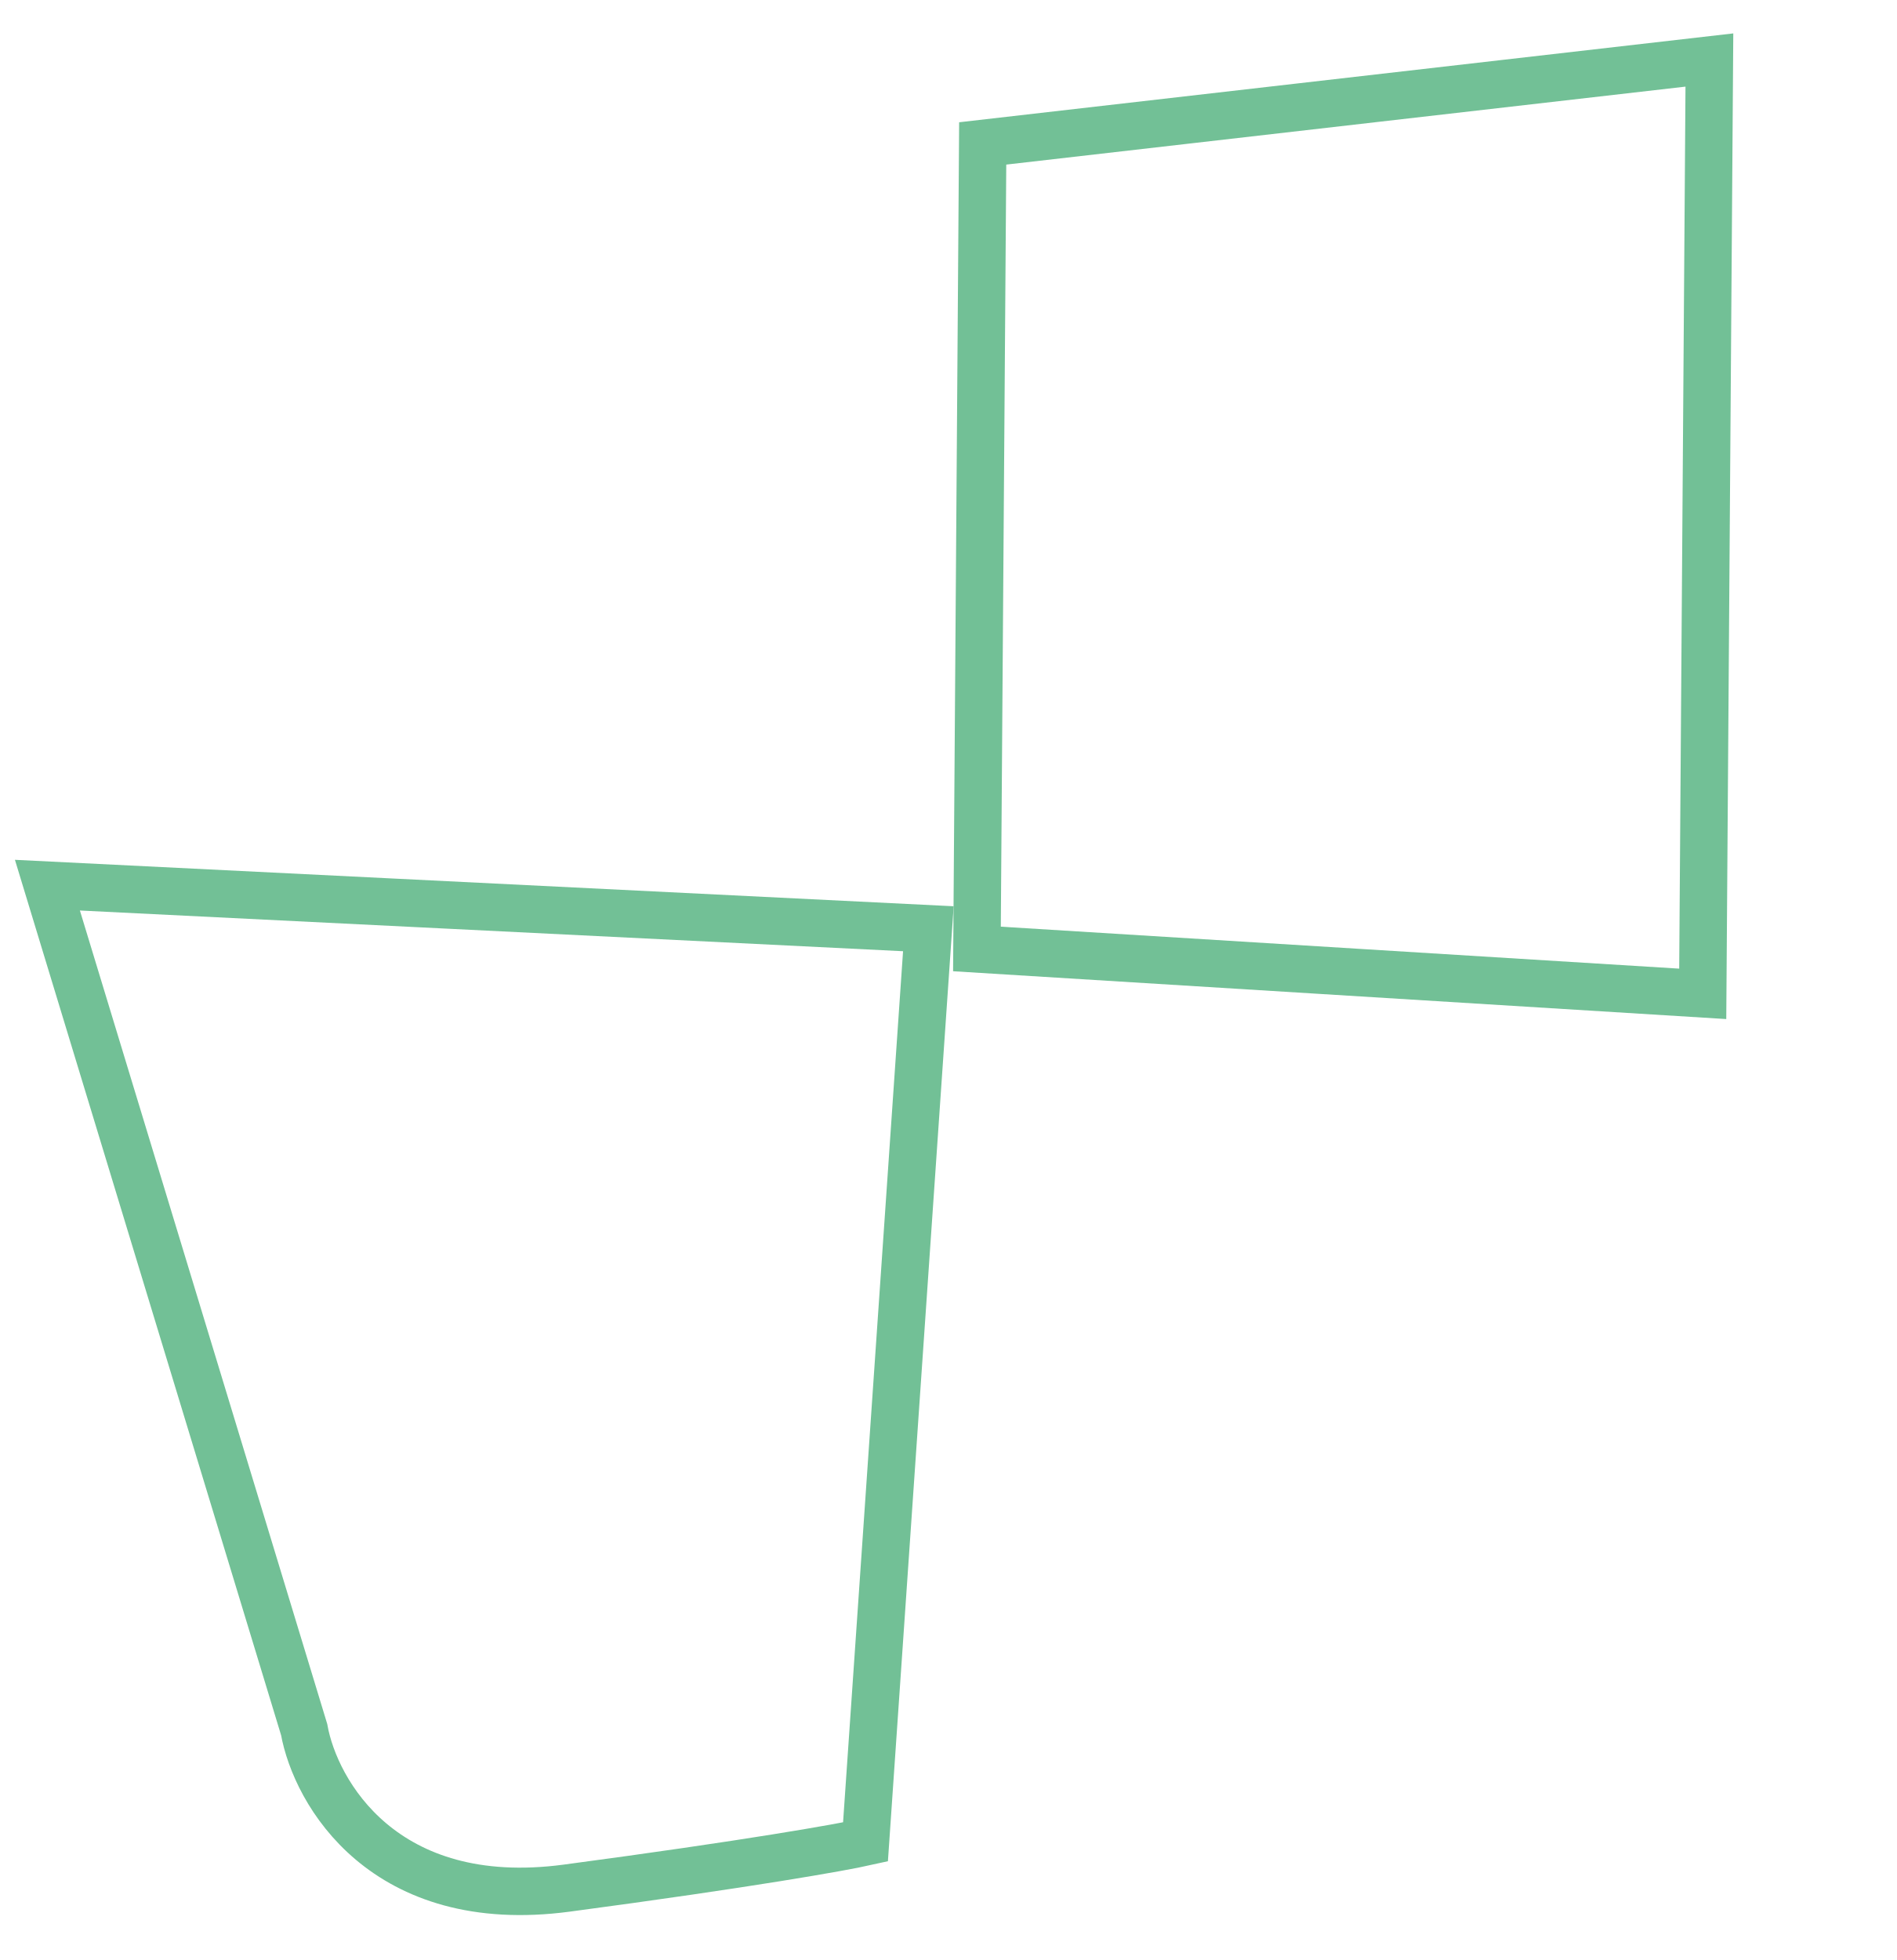
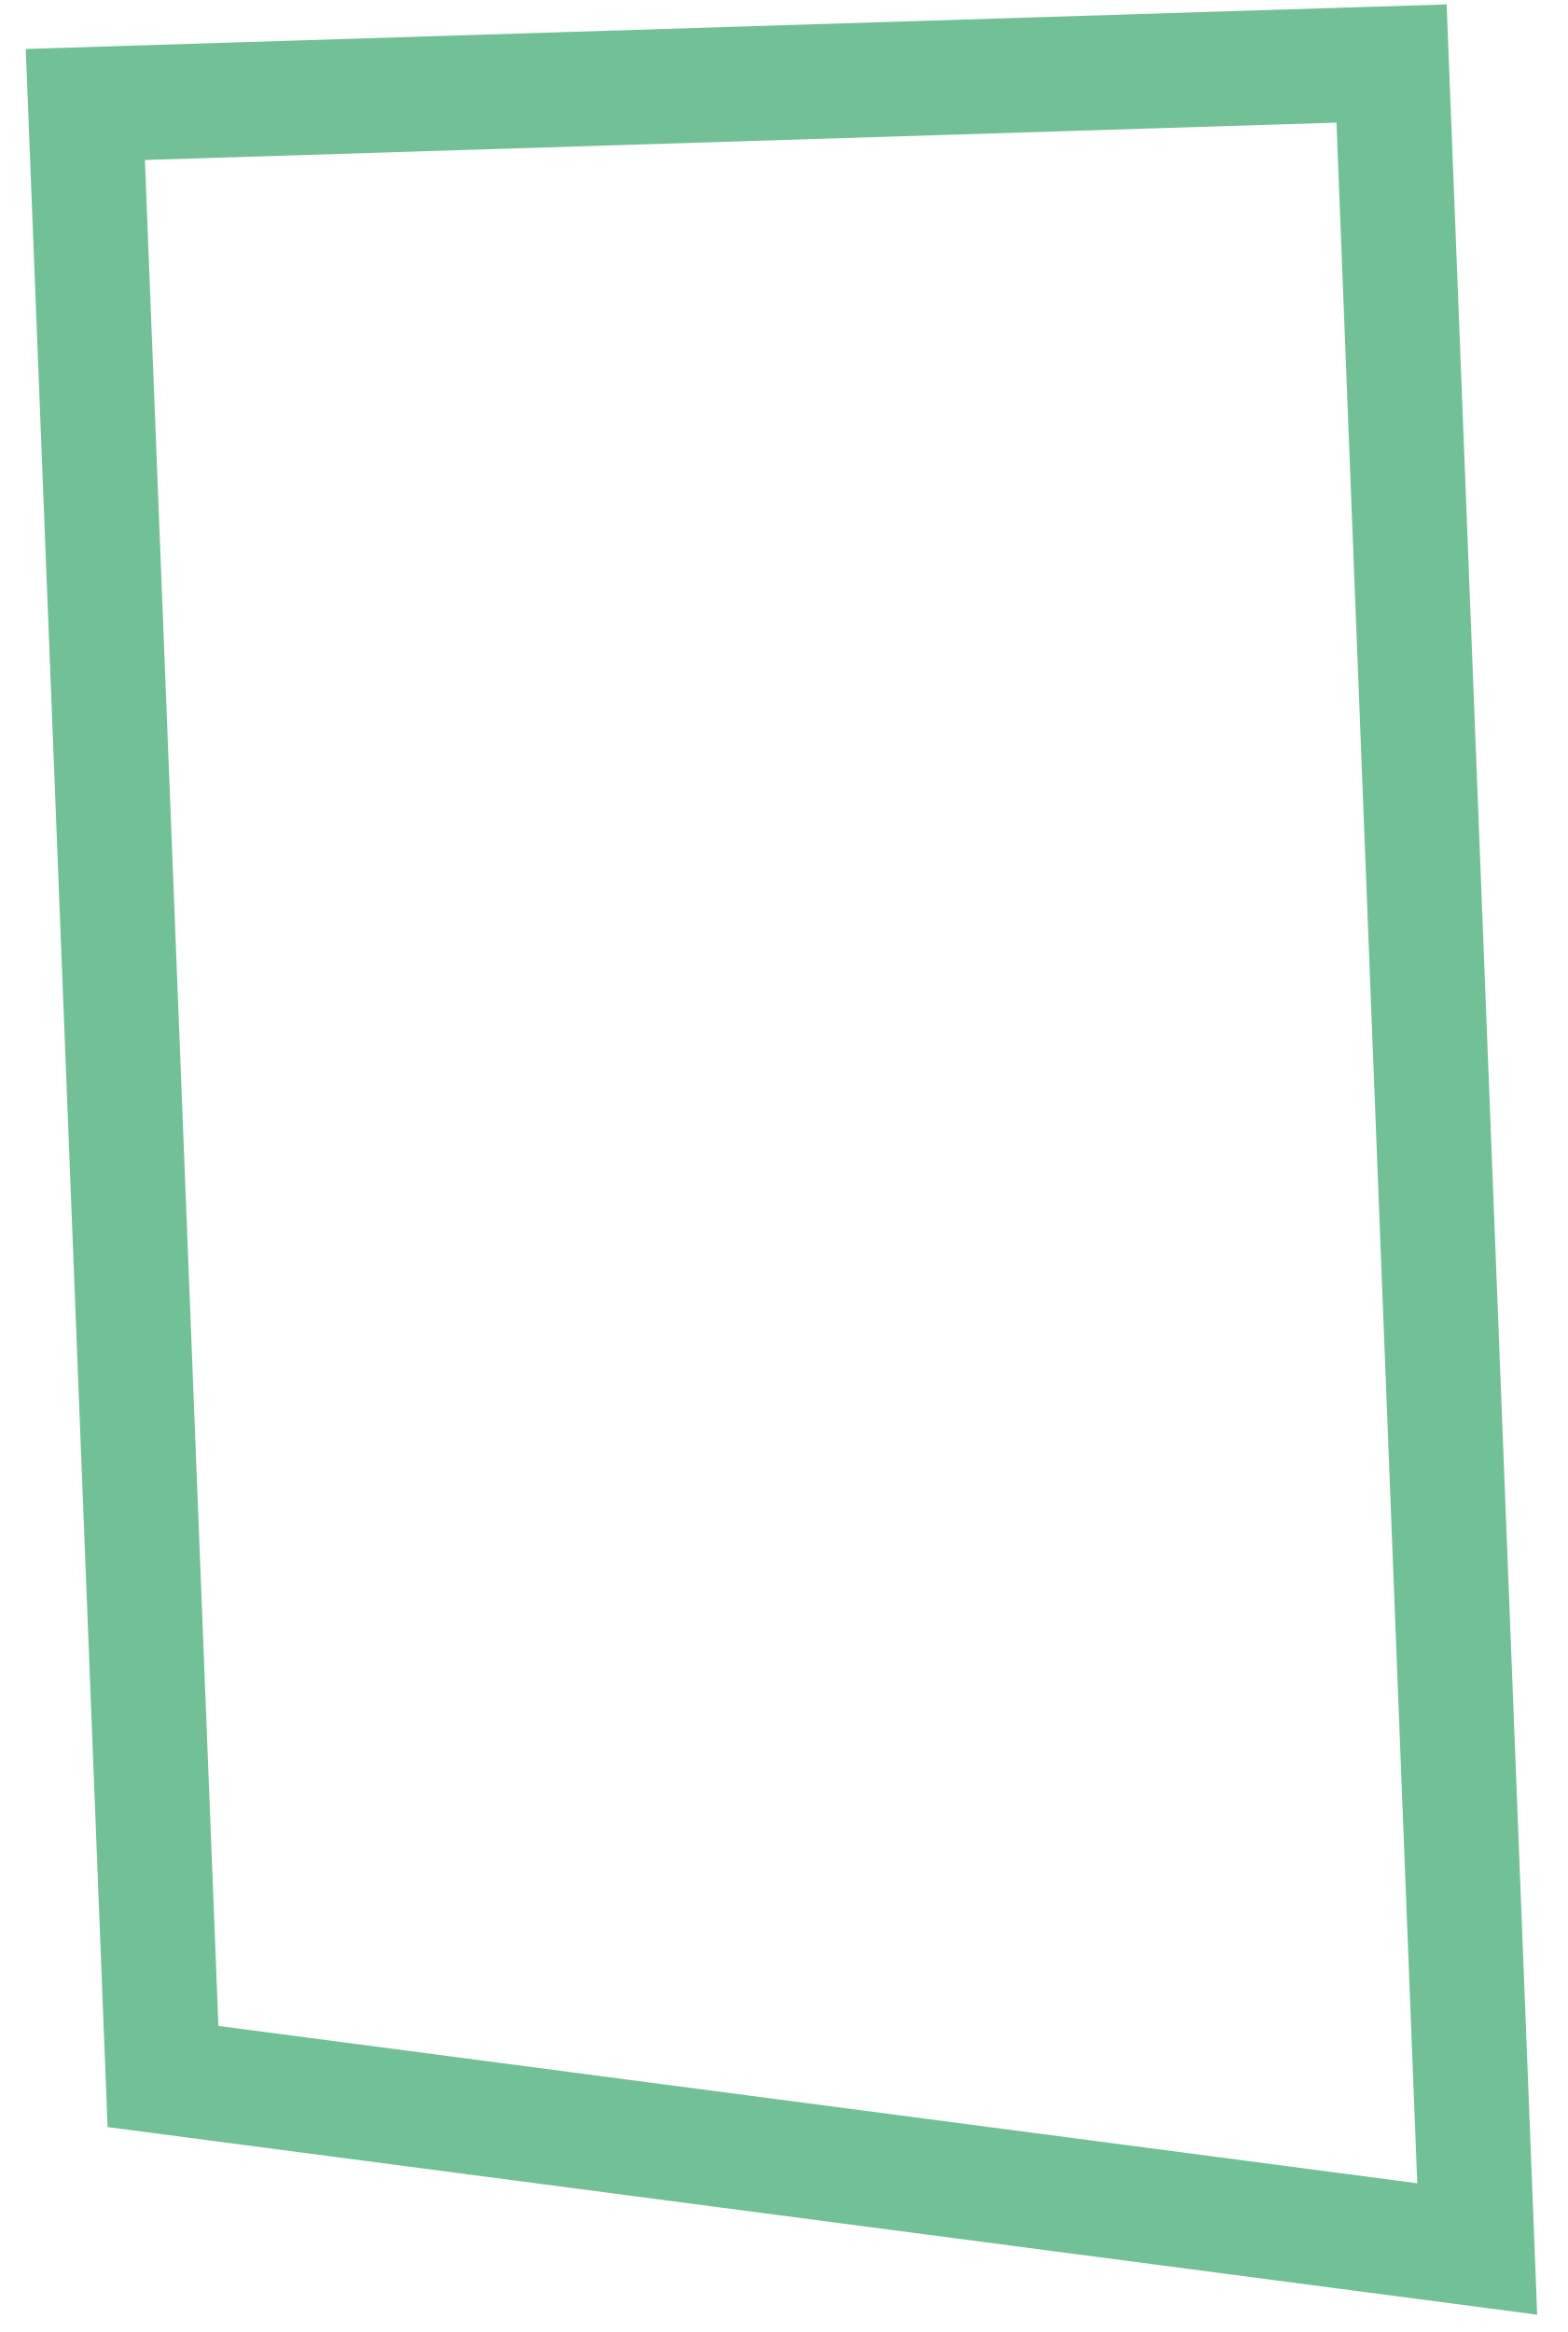
- <svg xmlns="http://www.w3.org/2000/svg" width="120" height="124" viewBox="0 0 120 124" fill="none">
-   <path d="M3 56L58.742 58.757L54.763 116.532C53.278 116.864 47.417 117.913 35.854 119.454C24.291 120.995 19.963 113.407 19.245 109.421L3 56Z" stroke="#72C096" stroke-width="3" />
-   <path d="M62.18 9.074L61.816 60.036L107.74 62.876L108.161 3.797L62.18 9.074Z" stroke="#72C096" stroke-width="3" />
+ <svg xmlns="http://www.w3.org/2000/svg" width="41" height="61" viewBox="0 0 41 61" fill="none">
+   <path d="M36.401 1.661L38.642 58.828L4.264 54.317L2.232 2.733L36.401 1.661Z" stroke="#72C096" stroke-width="3" />
</svg>
